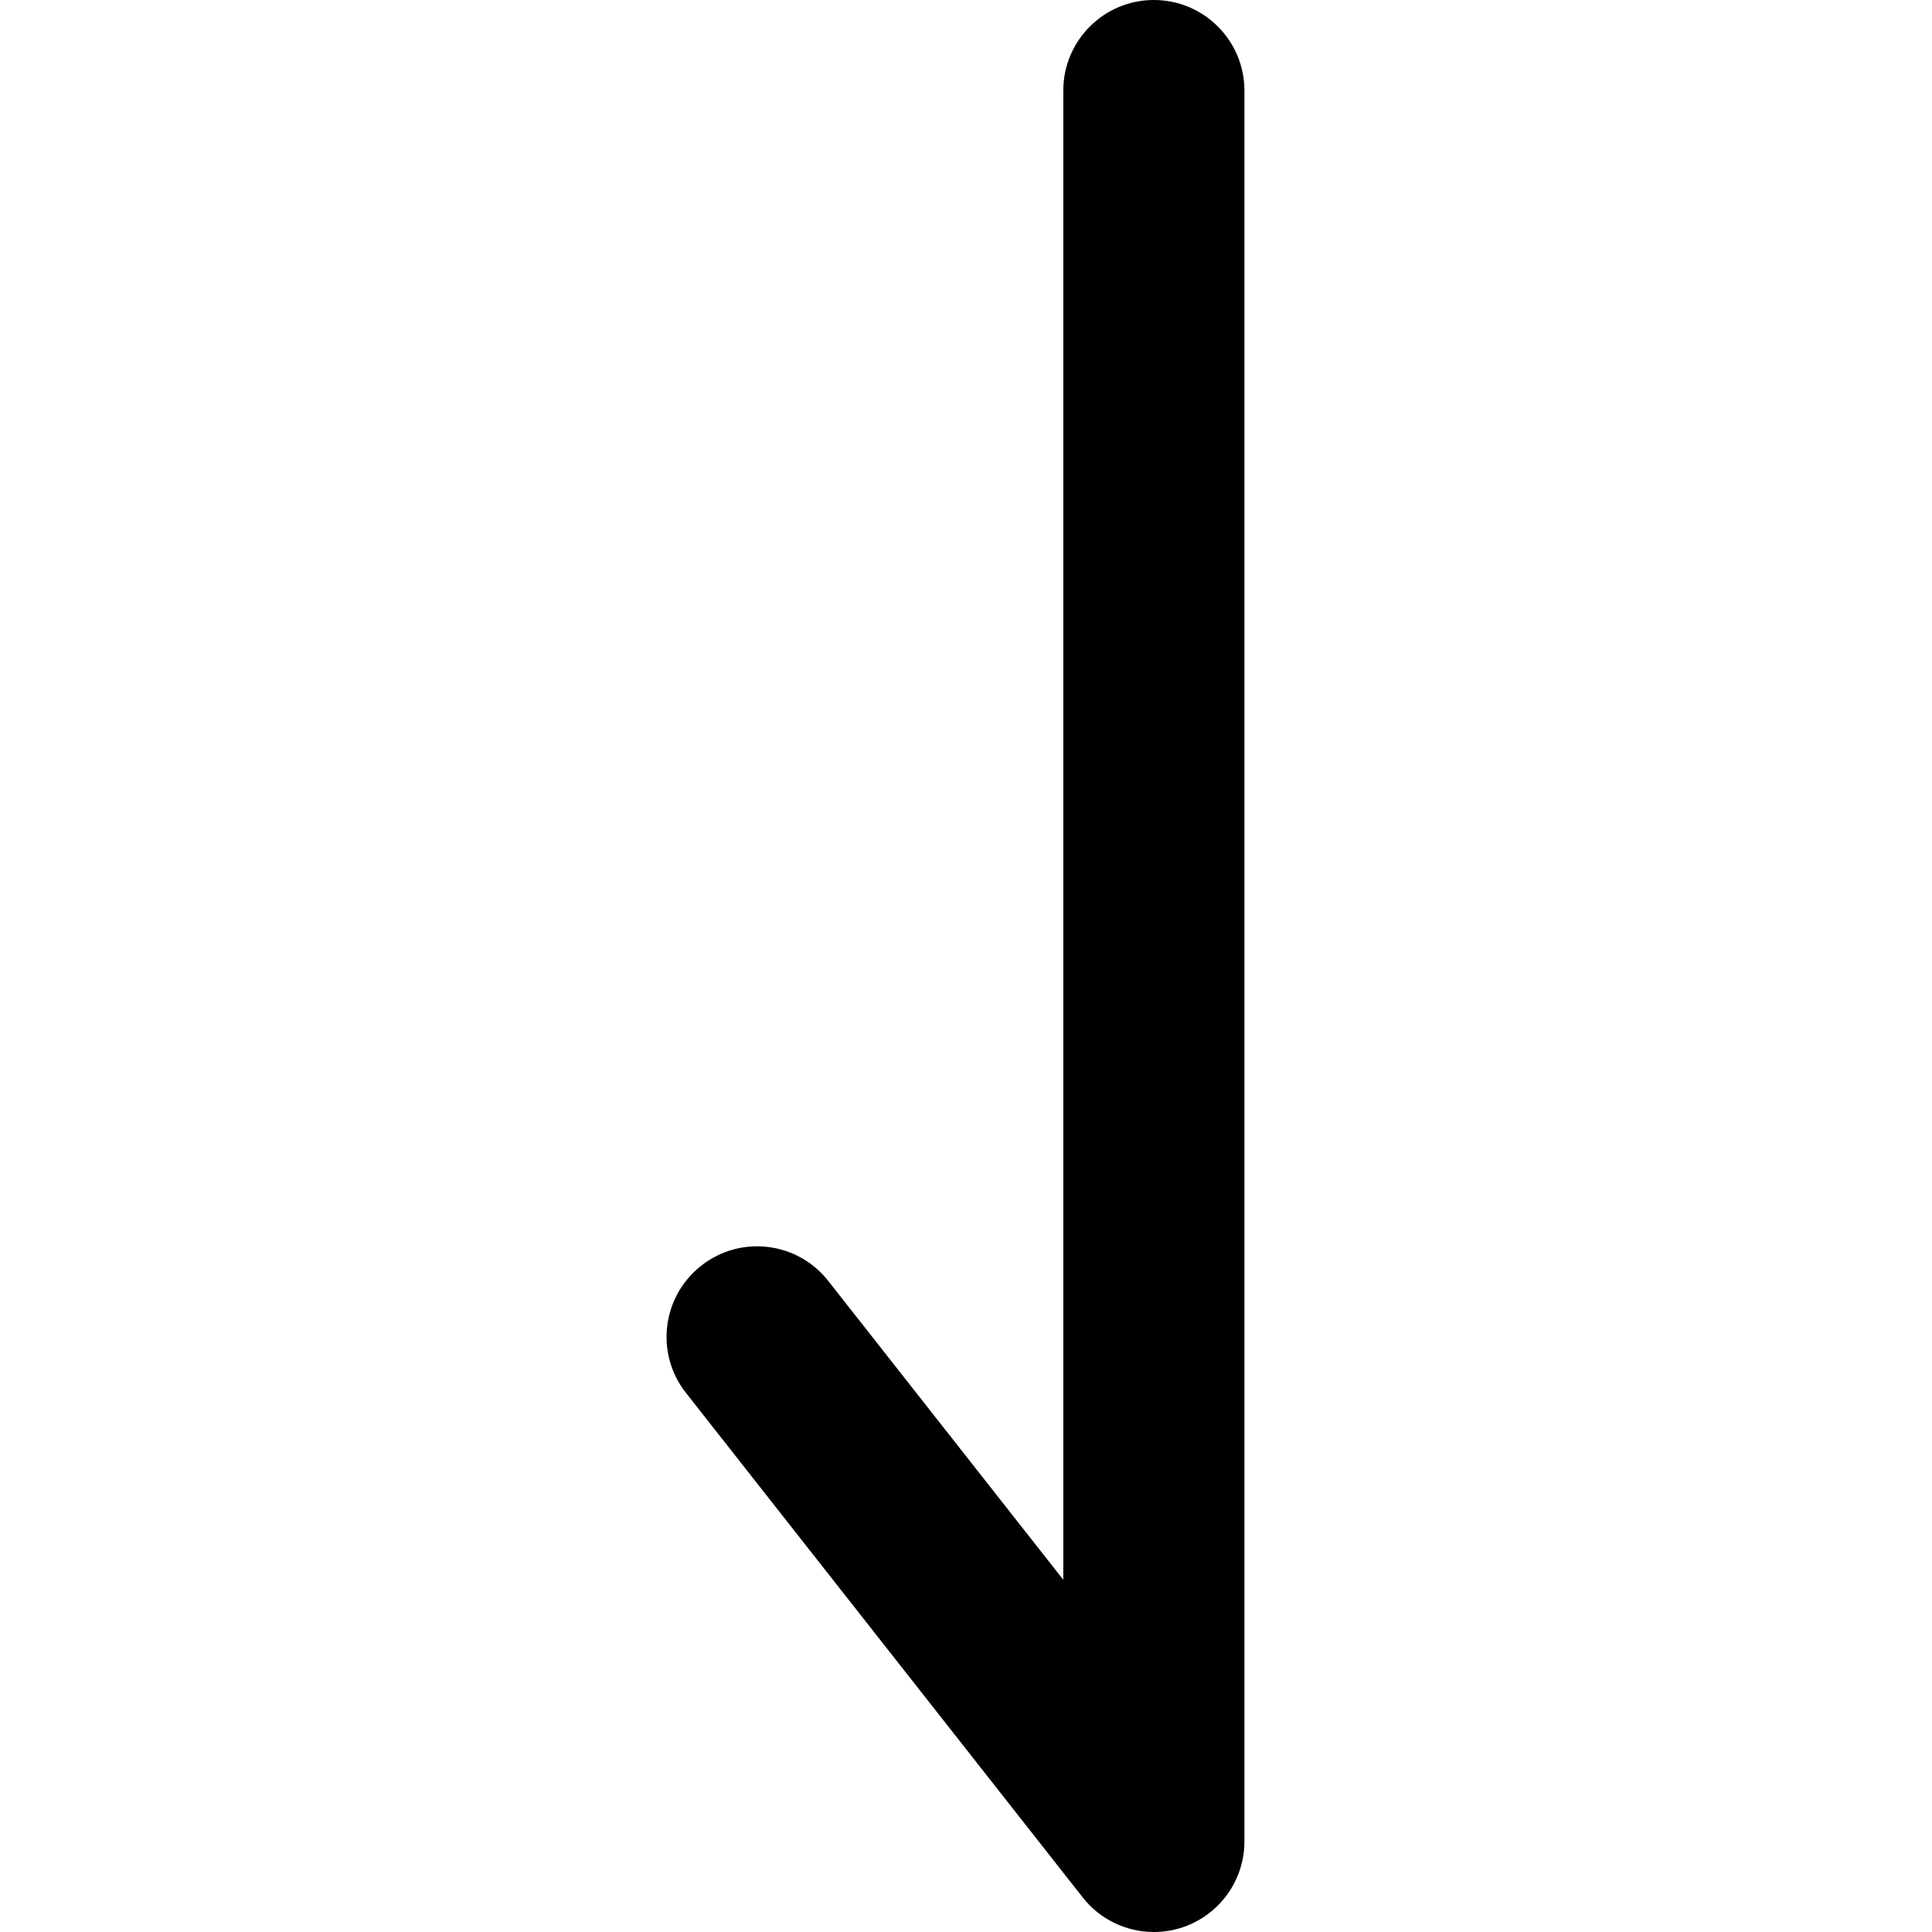
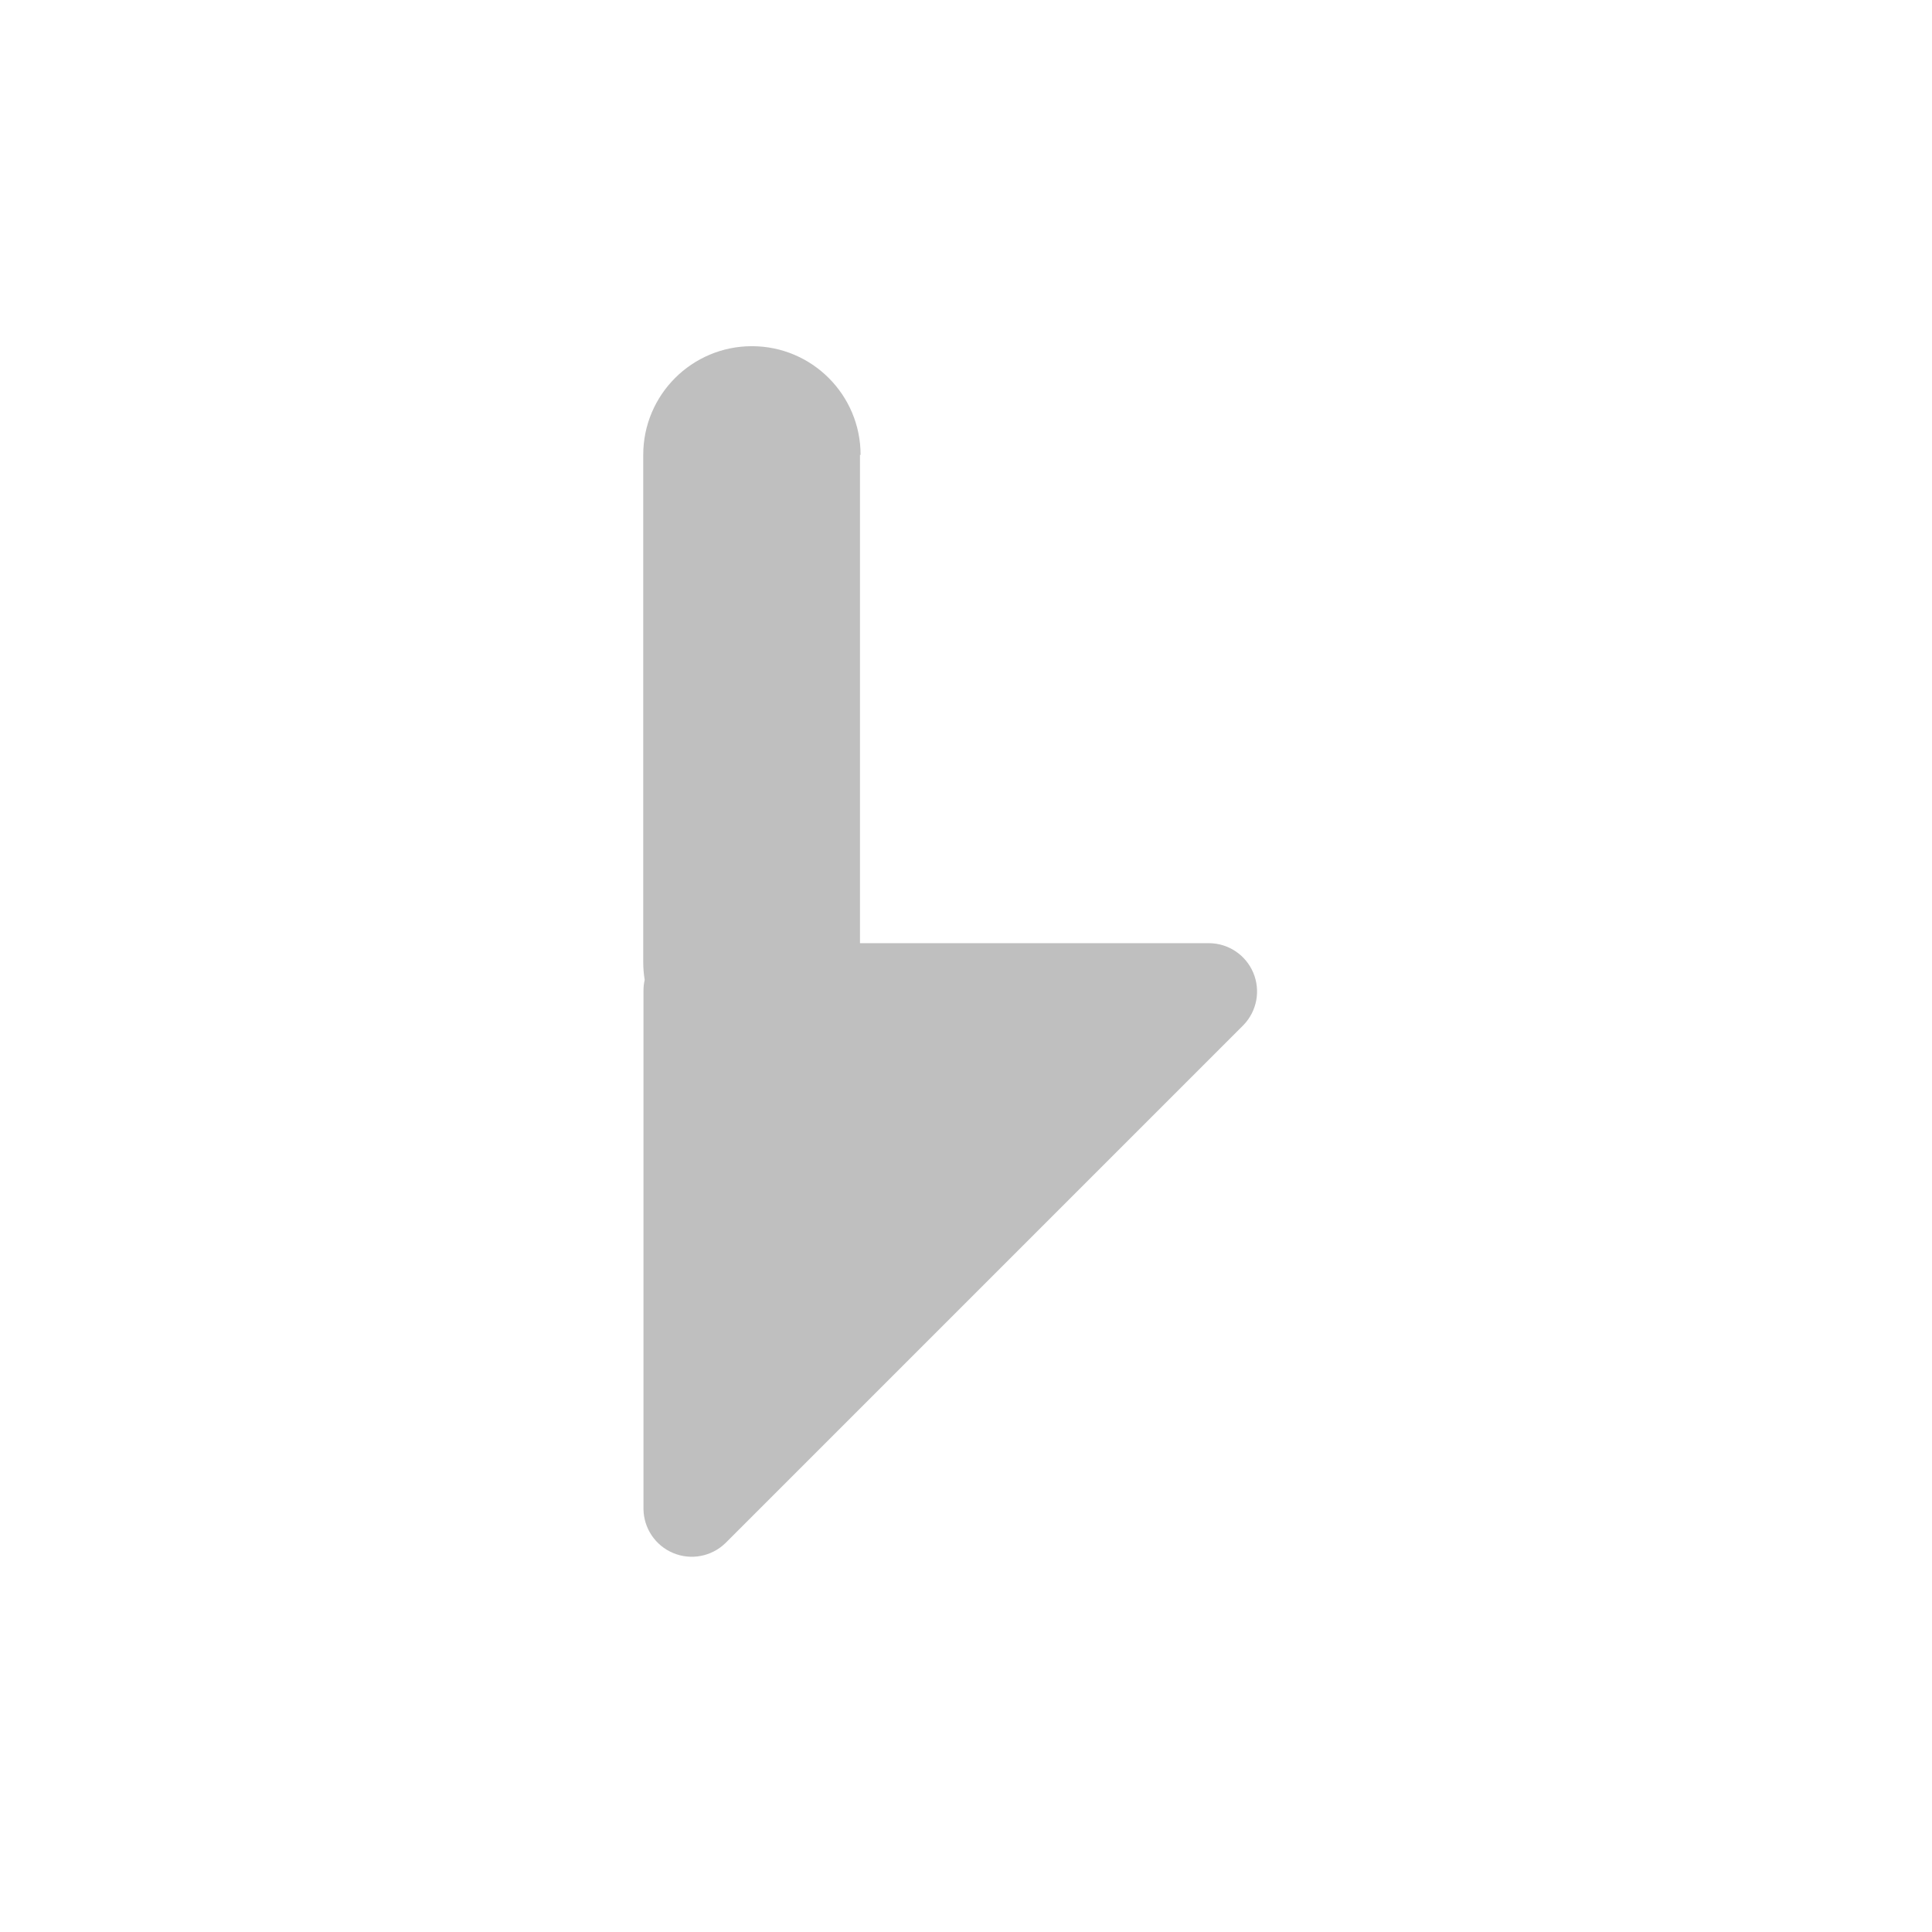
- <svg xmlns="http://www.w3.org/2000/svg" t="1577779555880" class="icon" viewBox="250 0 320 1024" version="1.1" p-id="2880" width="200" height="200">
+ <svg xmlns="http://www.w3.org/2000/svg" t="1584583254981" class="icon" viewBox="0 0 1024 1024" version="1.1" p-id="7256" width="200" height="200" fill="#bfbfbf">
  <defs>
    <style type="text/css" />
  </defs>
-   <path d="M269.63 670.876c20.812-16.437 51.03-12.813 67.374 8.062l124.563 158.376V48c0-26.5 21.5-48 48-48s48 21.5 48 48v928c0 20.469-12.969 38.656-32.313 45.375a47.762 47.762 0 0 1-15.687 2.625c-14.438 0-28.469-6.531-37.72-18.344L261.568 738.25c-16.406-20.813-12.782-51 8.063-67.375z" fill="" p-id="2881" />
+   <path d="M455.808 241.088v258.816h185.152a25.6 25.6 0 0 1 18.176 43.328L384.448 817.92a25.6 25.6 0 0 1-43.392-18.112V525.184a25.6 25.6 0 0 1 0.64-5.824 58.176 58.176 0 0 1-0.768-9.472v-268.8a57.6 57.6 0 0 1 115.2 0z" p-id="7257" />
</svg>
